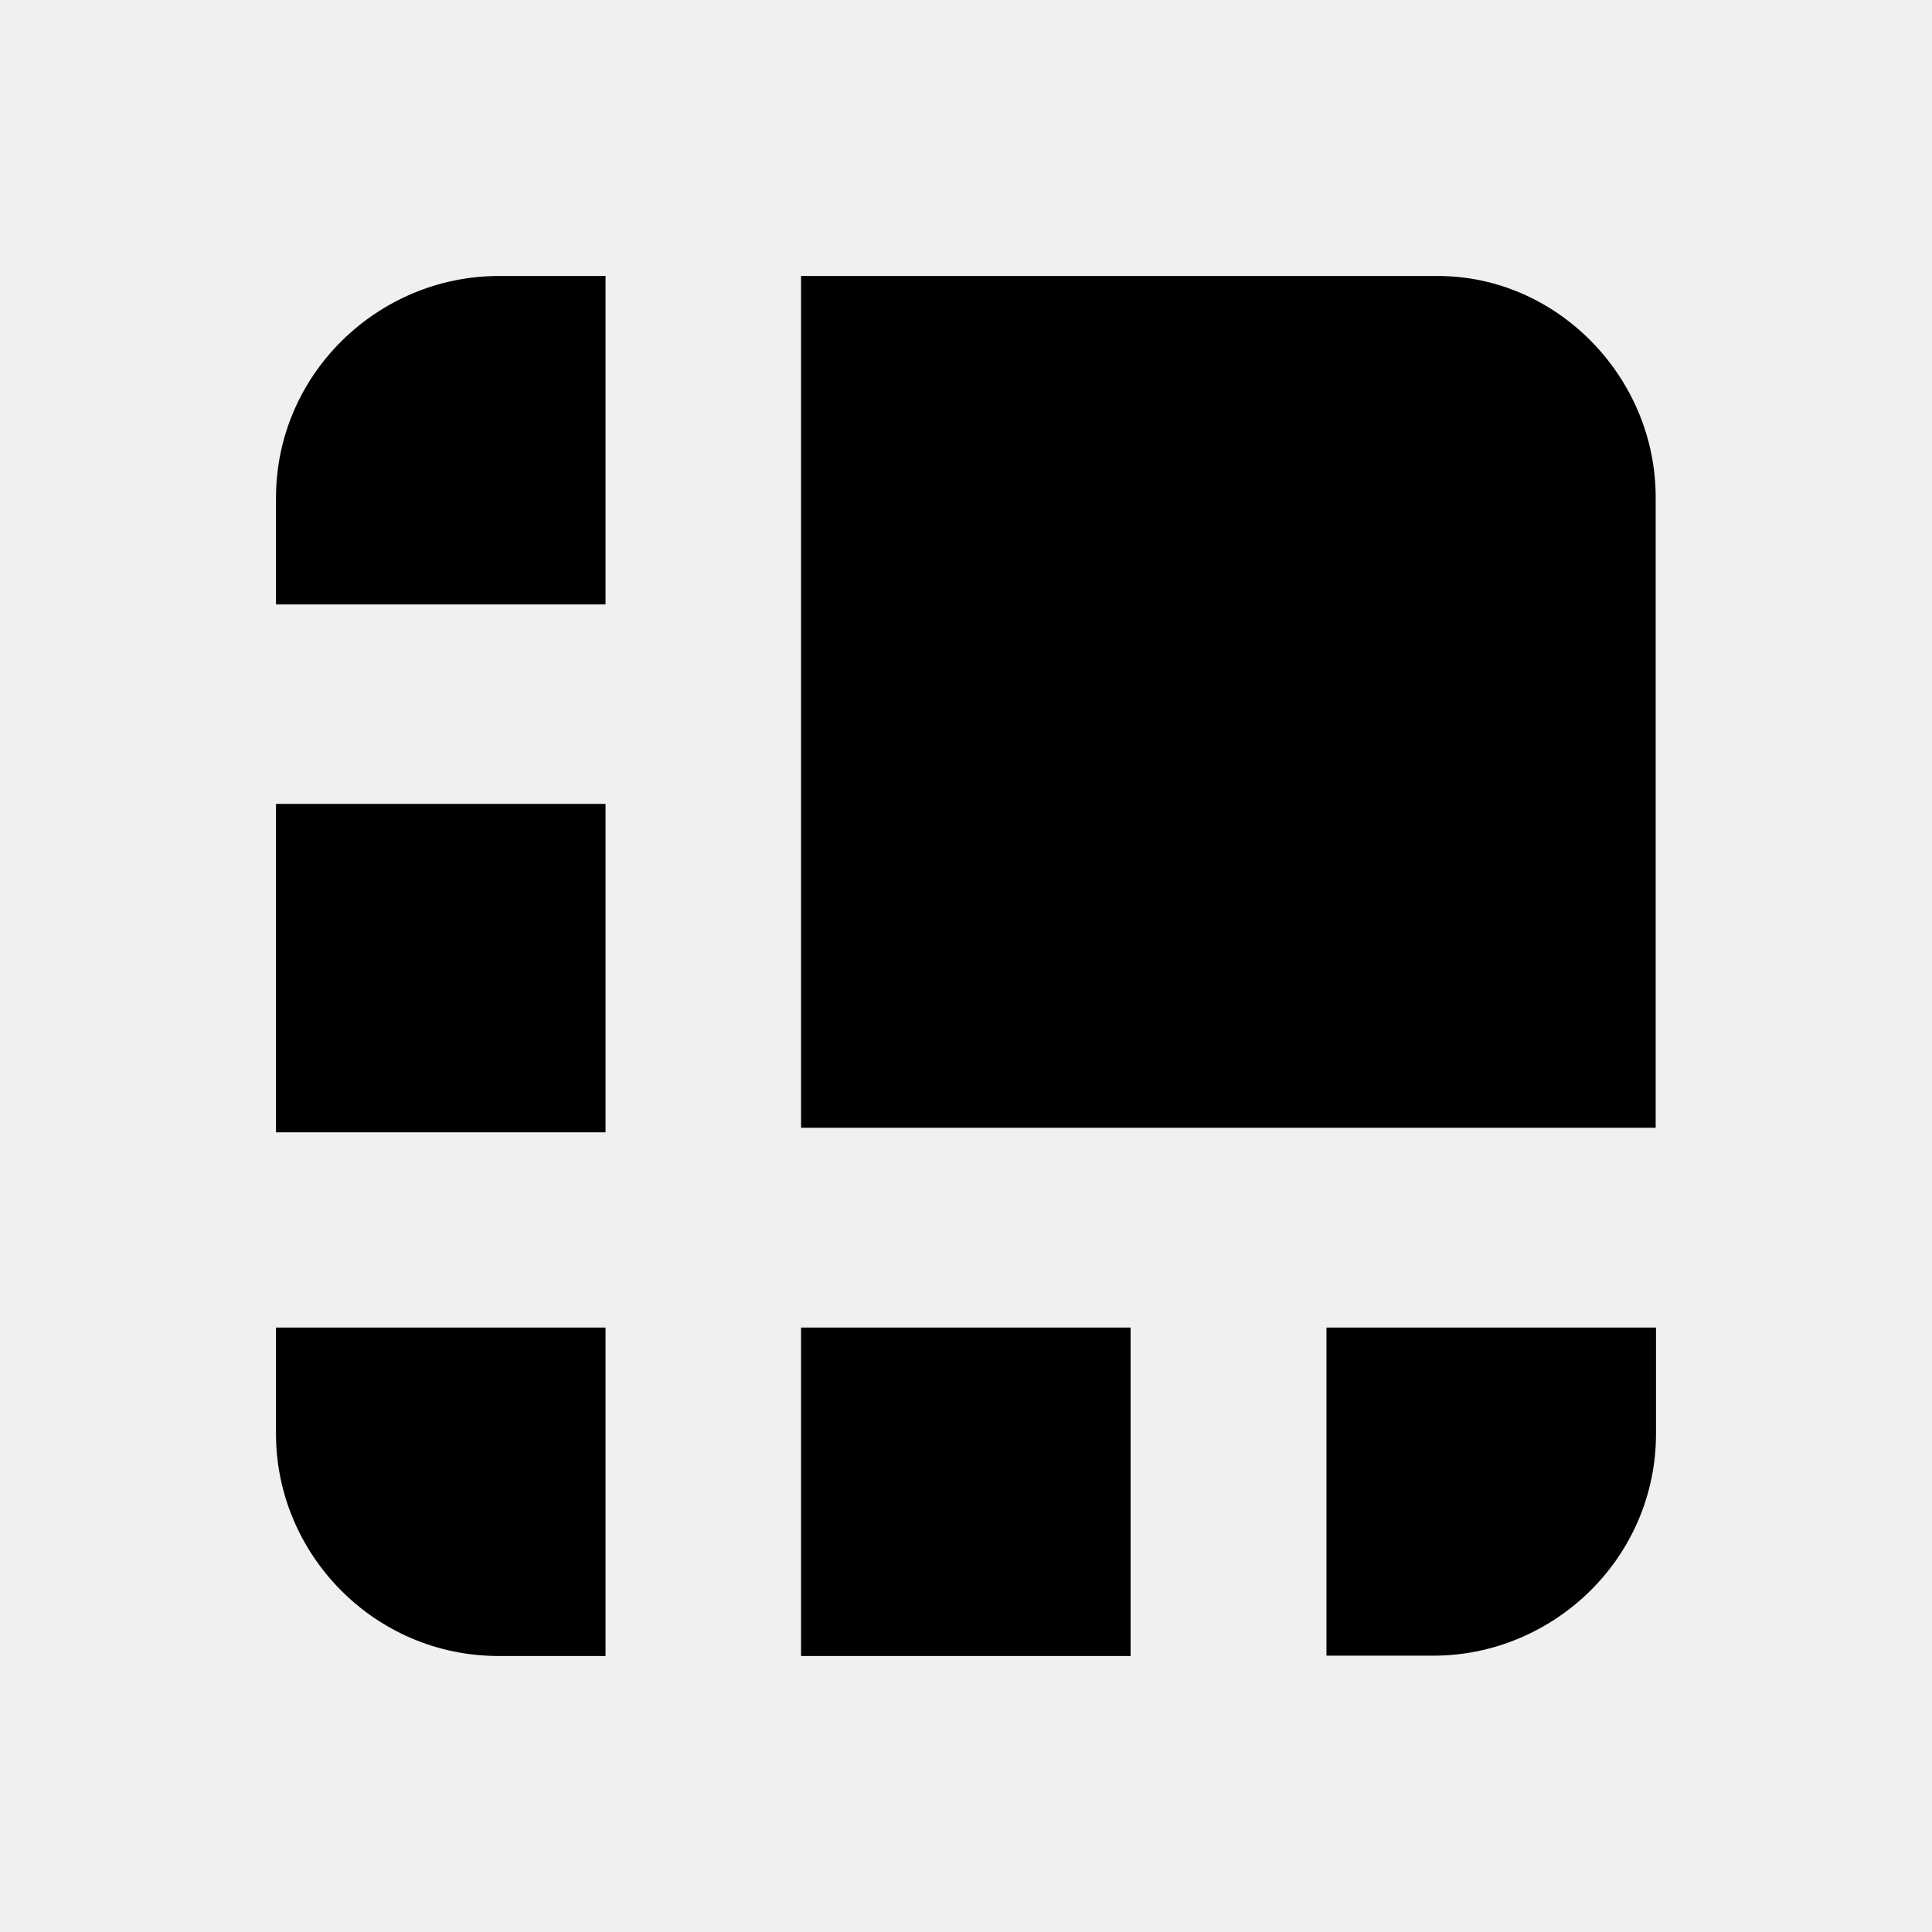
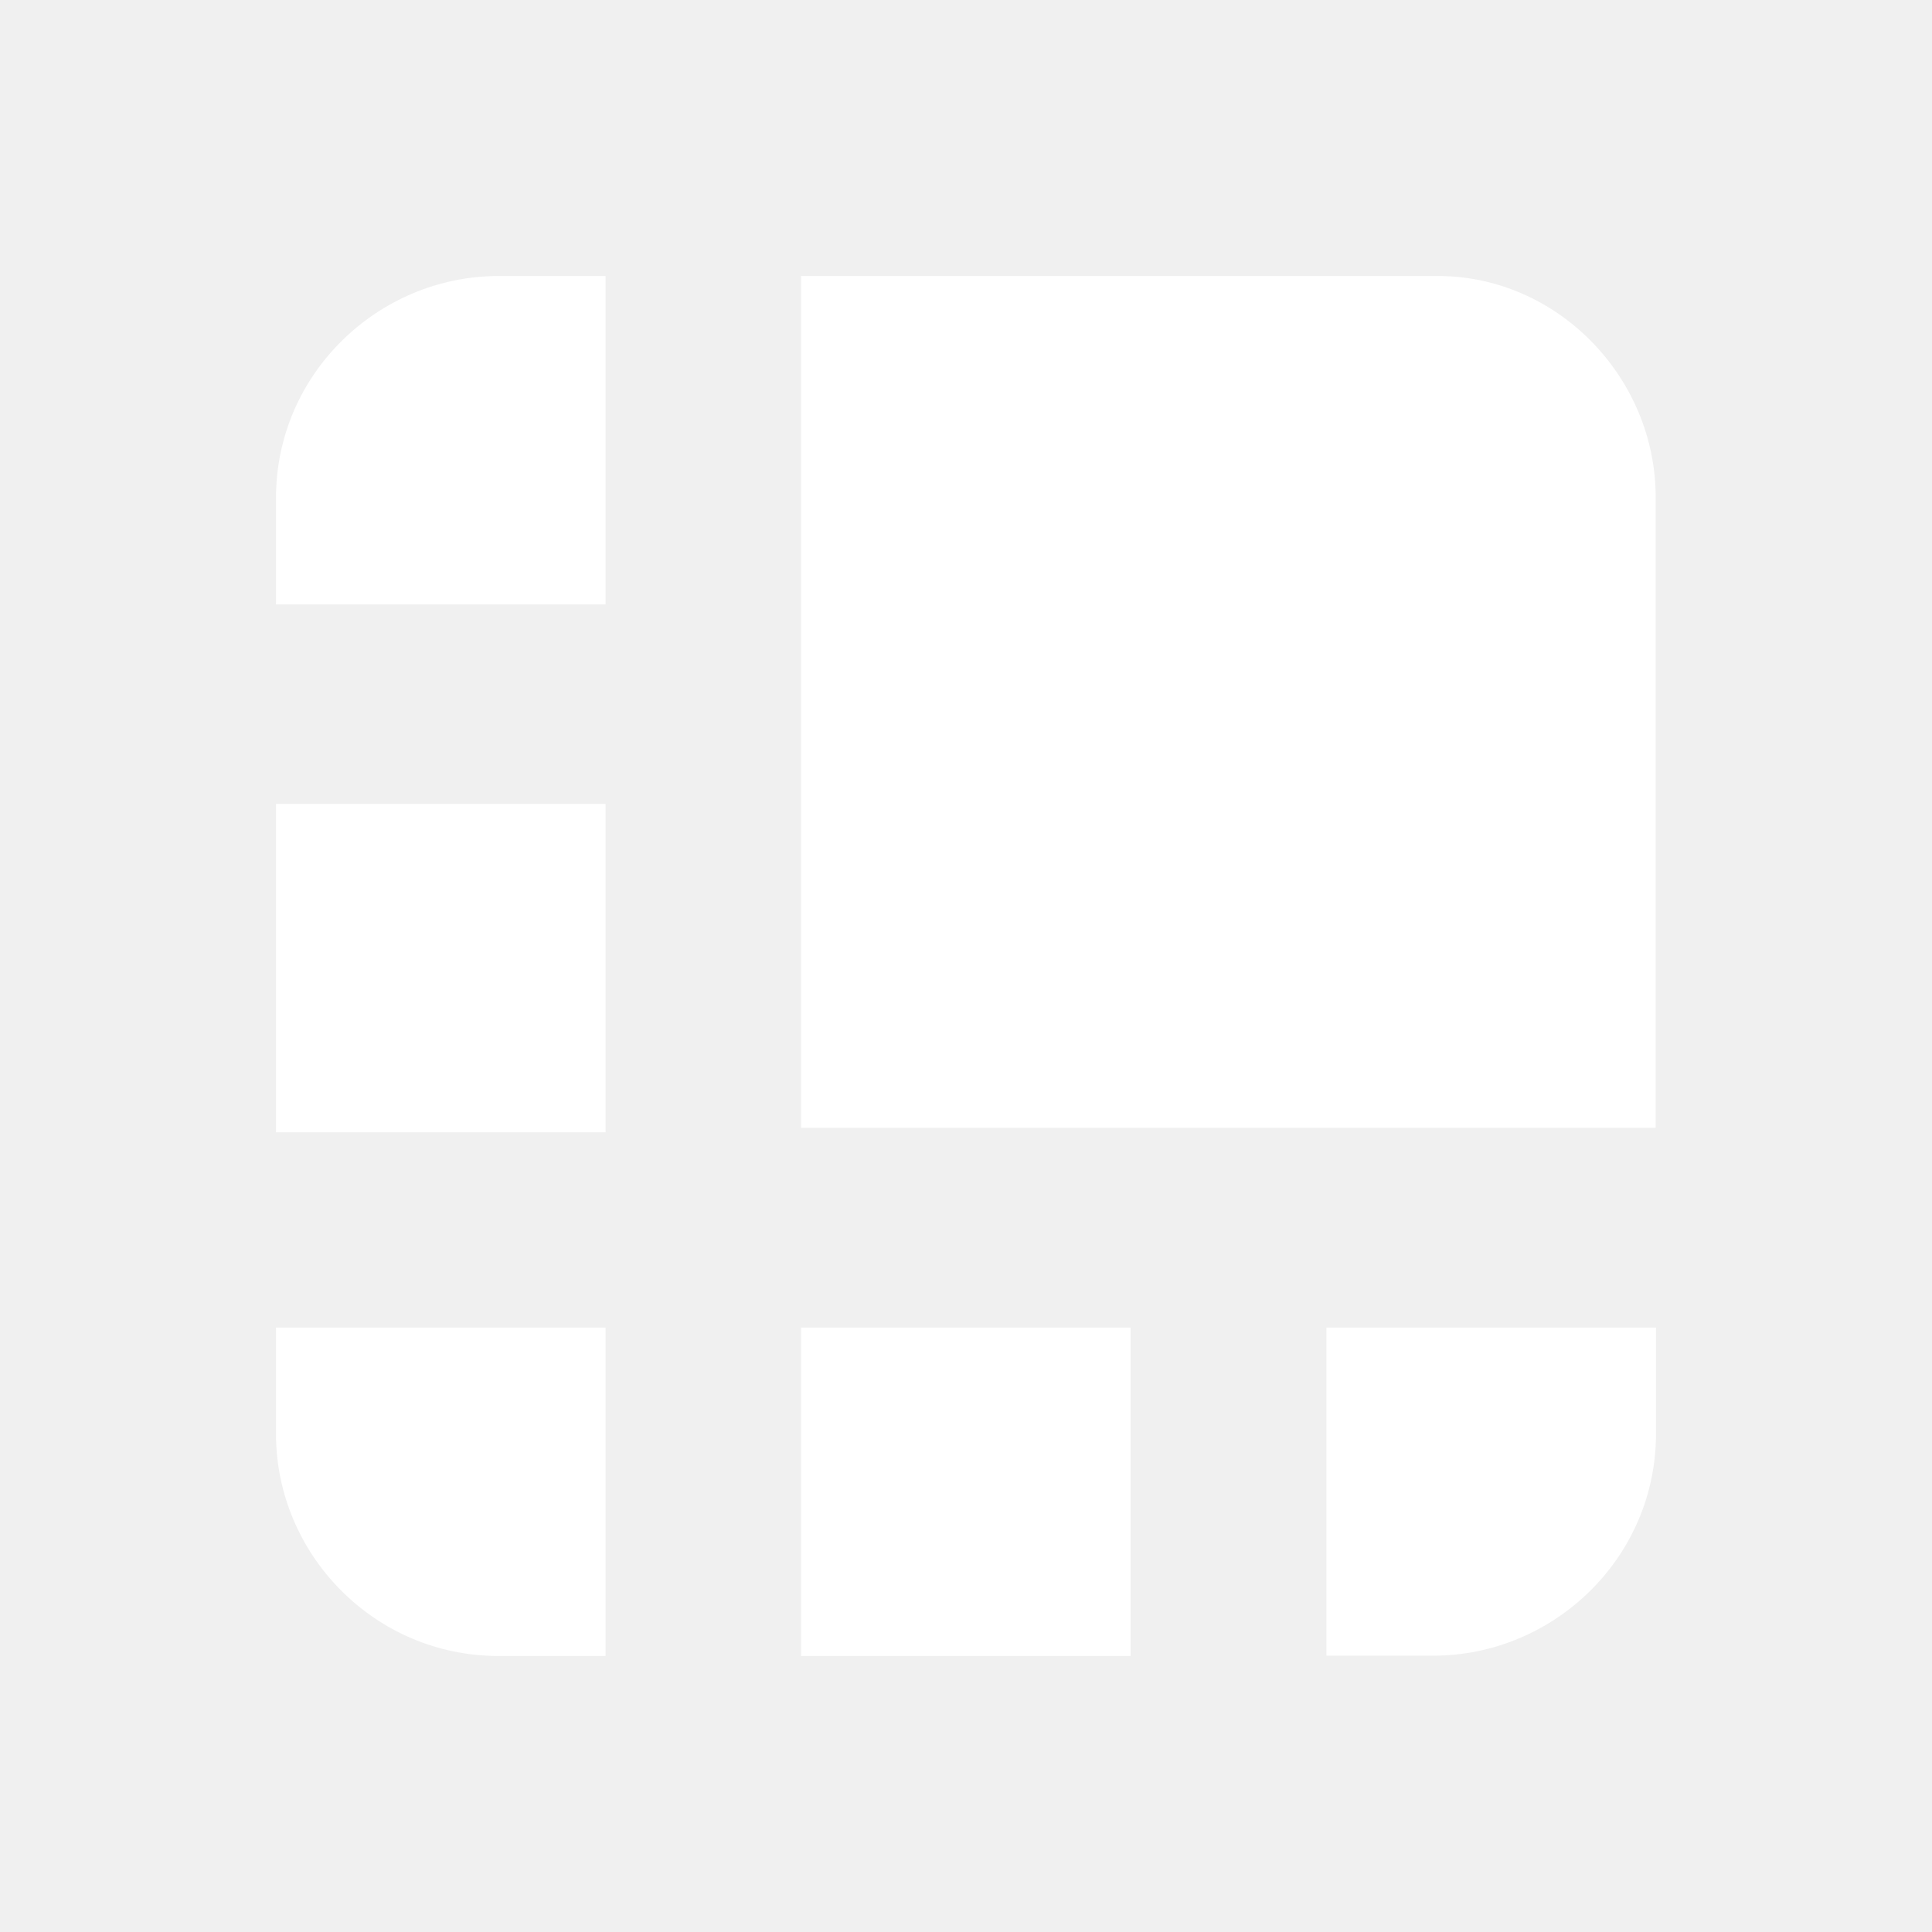
<svg xmlns="http://www.w3.org/2000/svg" width="35" height="35" viewBox="0 0 35 35" fill="none">
-   <path d="M14.512 5H26.048C28.222 5 30 6.847 29.994 9.015V20.431H14.512V5Z" fill="black" />
-   <path d="M9.034 5H10.97V10.95H5V9.021C5 6.766 6.86 5 9.034 5Z" fill="black" />
-   <path d="M10.97 14.563H5V20.513H10.97V14.563Z" fill="black" />
-   <path d="M25.966 29.994H24.03V24.05H30V25.973C30 28.228 28.14 29.994 25.966 29.994Z" fill="black" />
-   <path d="M20.482 24.05H14.512V30H20.482V24.05Z" fill="black" />
-   <path d="M5 25.979V24.05H10.97V30H9.034C6.771 30 5 28.146 5 25.979Z" fill="black" />
+   <path d="M14.512 5H26.048C28.222 5 30 6.847 29.994 9.015V20.431H14.512V5Z" fill="white" />
+   <path d="M9.034 5H10.97V10.95H5V9.021C5 6.766 6.86 5 9.034 5Z" fill="white" />
+   <path d="M10.97 14.563H5V20.513H10.97V14.563Z" fill="white" />
+   <path d="M25.966 29.994H24.03V24.05H30V25.973C30 28.228 28.14 29.994 25.966 29.994Z" fill="white" />
+   <path d="M20.482 24.05H14.512V30H20.482V24.05Z" fill="white" />
+   <path d="M5 25.979V24.05H10.97V30H9.034C6.771 30 5 28.146 5 25.979Z" fill="white" />
</svg>
